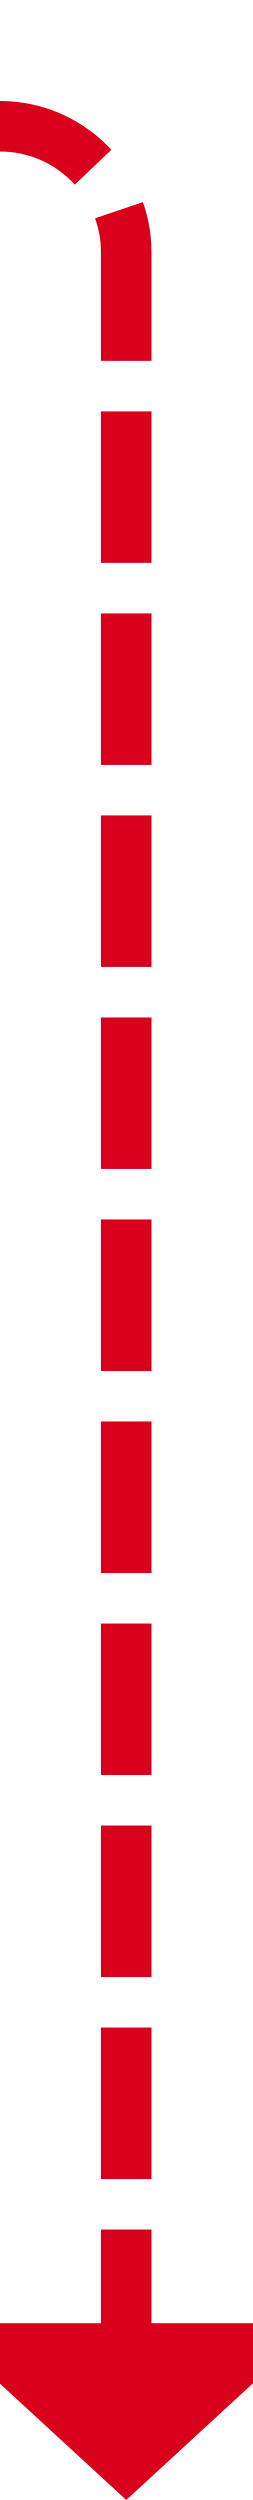
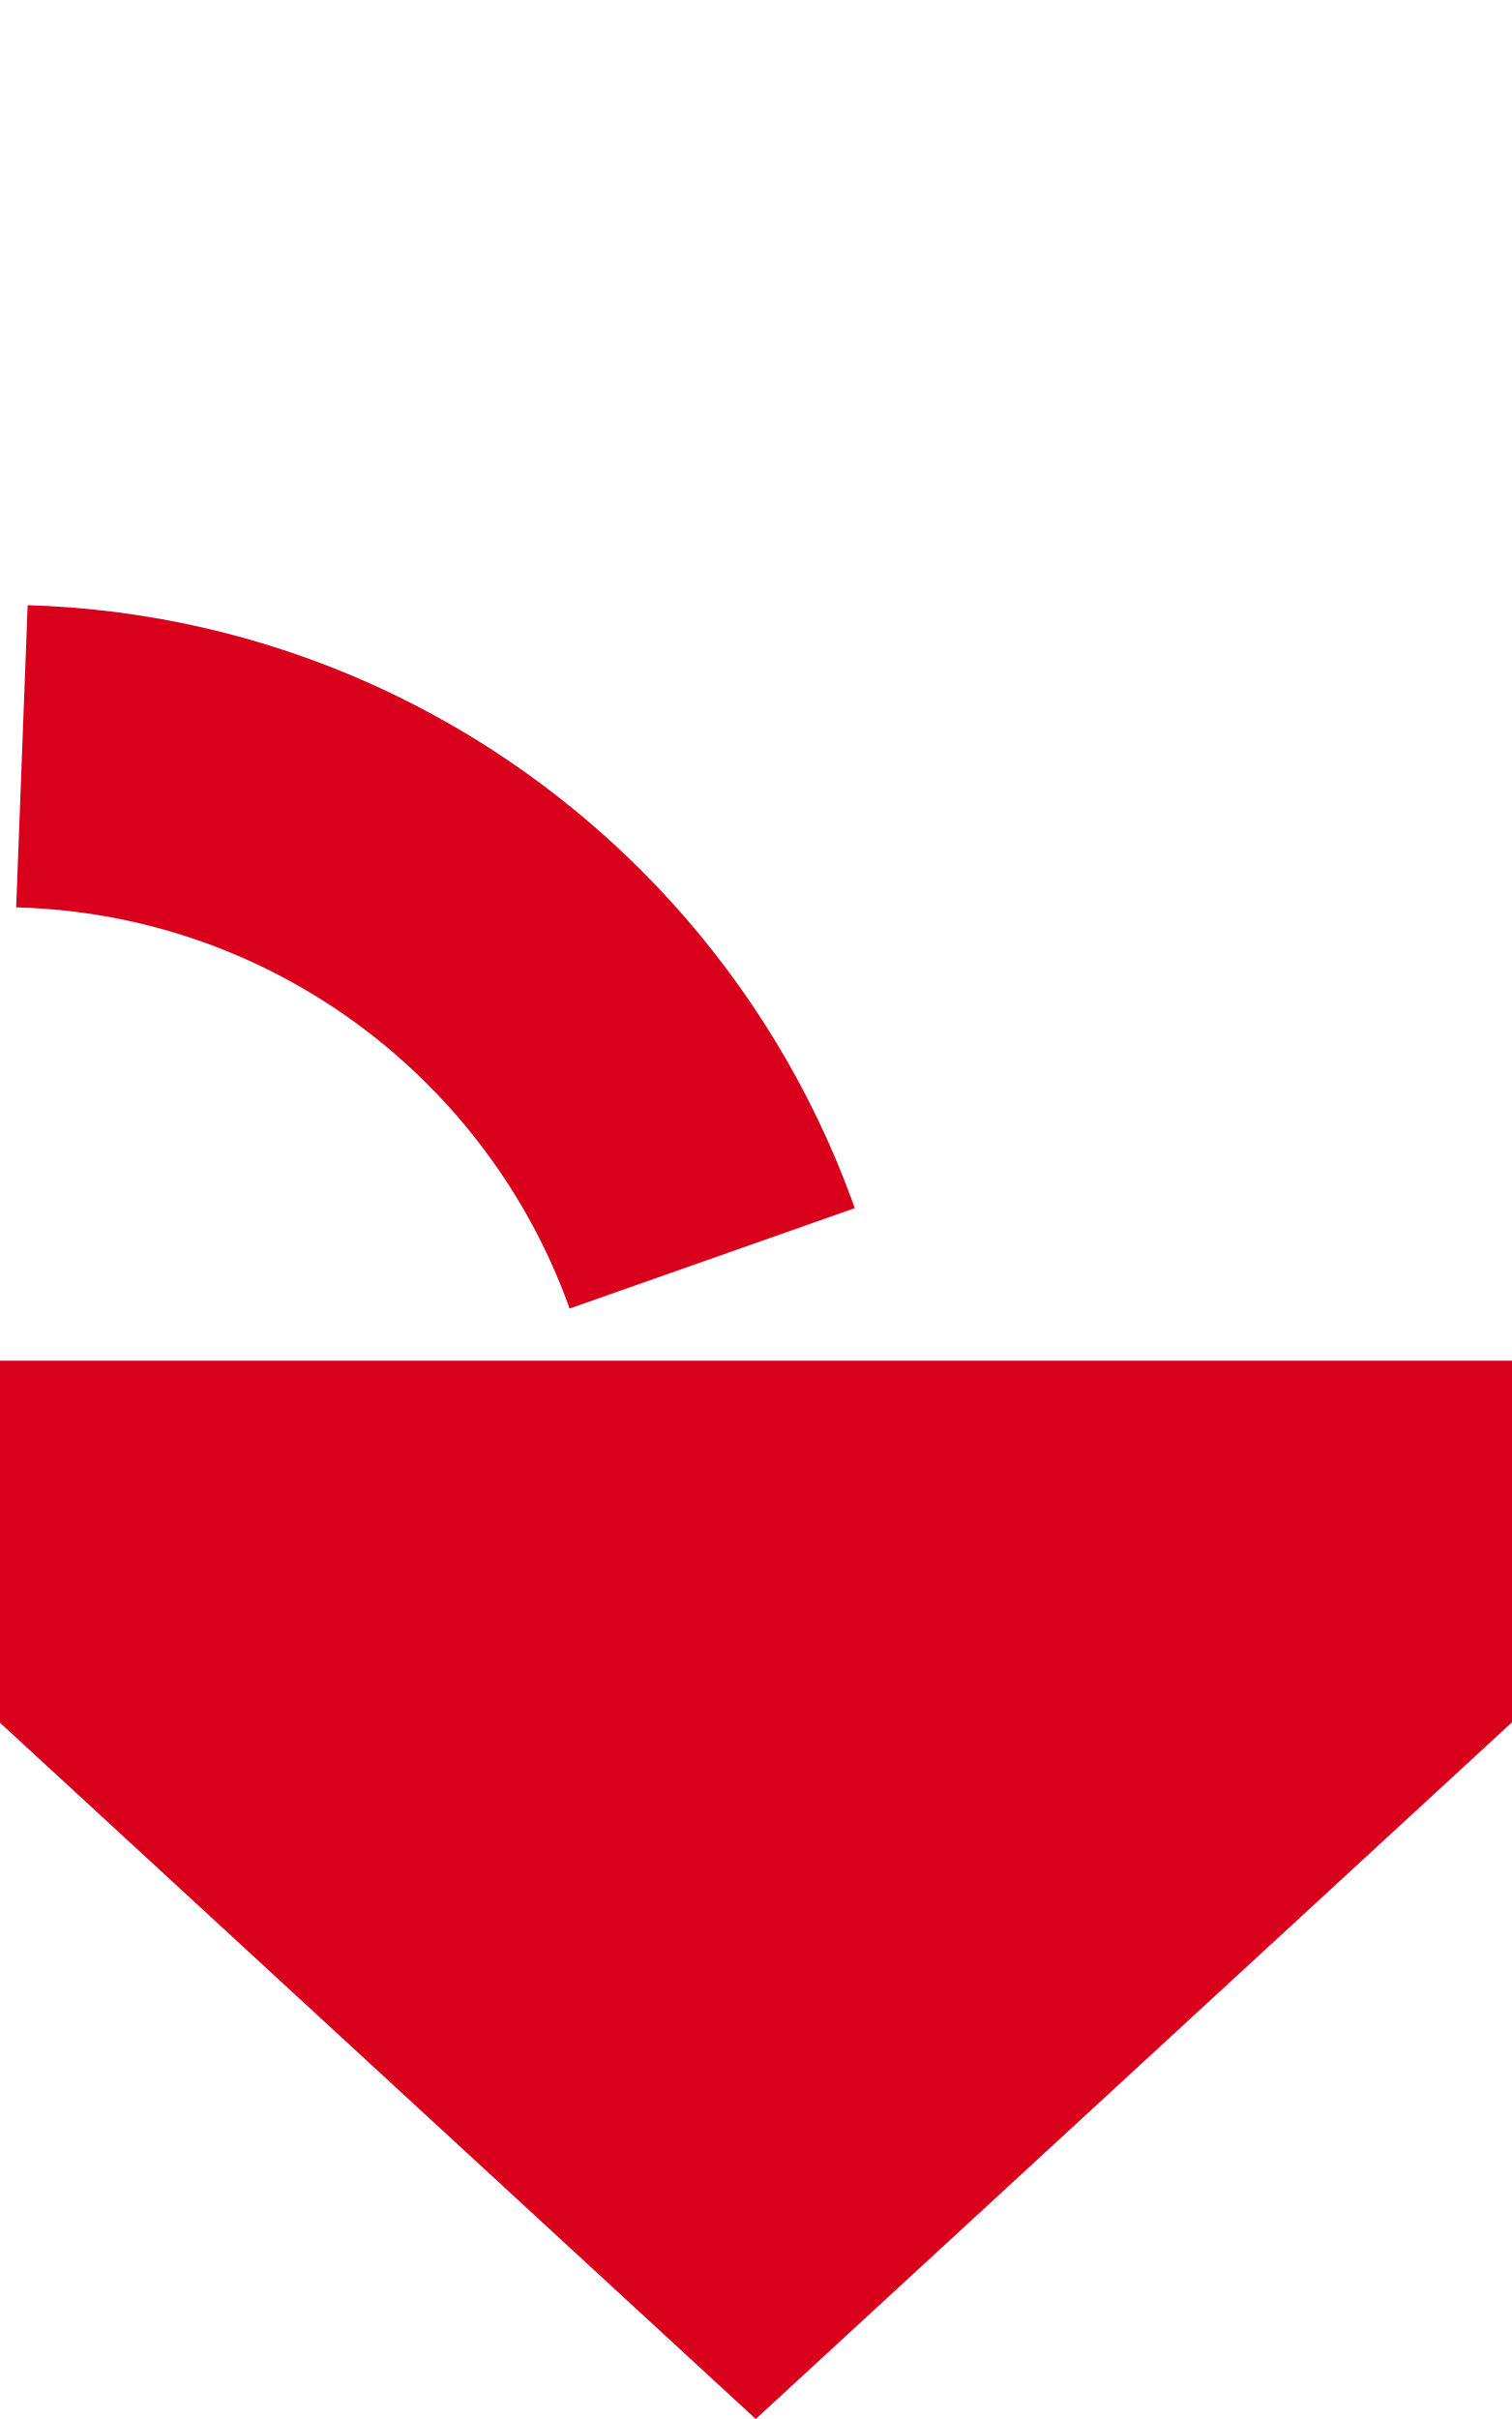
- <svg xmlns="http://www.w3.org/2000/svg" version="1.1" width="10px" height="99px" preserveAspectRatio="xMidYMin meet" viewBox="786 302 8 99">
-   <path d="M 385 743  L 385 312  A 5 5 0 0 1 390 307 L 785 307  A 5 5 0 0 1 790 312 L 790 395  " stroke-width="2" stroke-dasharray="6,2" stroke="rgba(217, 0, 27, 1)" fill="none" class="stroke" />
-   <path d="M 782.4 394  L 790 401  L 797.6 394  L 782.4 394  Z " fill-rule="nonzero" fill="rgba(217, 0, 27, 1)" stroke="none" class="fill" />
+ <svg xmlns="http://www.w3.org/2000/svg" version="1.1" width="10px" height="16px" preserveAspectRatio="xMidYMin meet" viewBox="787 385 8 16">
+   <path d="M 385 743  L 385 395  A 5 5 0 0 1 390 390 L 786 390  A 5 5 0 0 1 791 395 L 791 395  " stroke-width="2" stroke-dasharray="6,2" stroke="rgba(217, 0, 27, 1)" fill="none" class="stroke" />
+   <path d="M 783.4 394  L 791 401  L 798.6 394  L 783.4 394  Z " fill-rule="nonzero" fill="rgba(217, 0, 27, 1)" stroke="none" class="fill" />
</svg>
